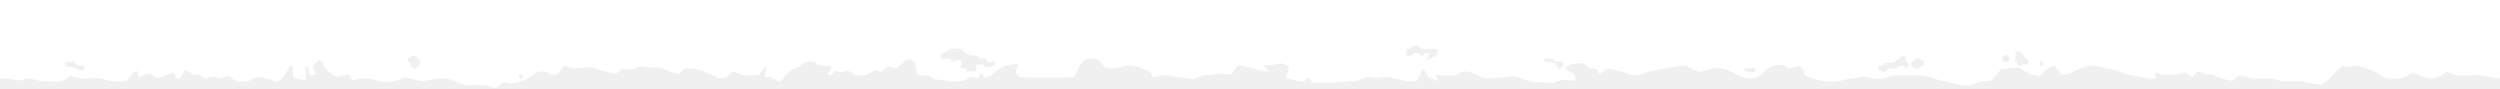
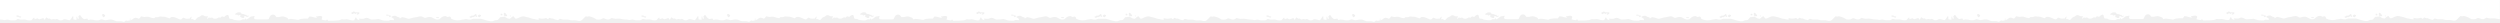
- <svg xmlns="http://www.w3.org/2000/svg" viewBox="0 0 768 27.08" width="768" height="27.08">
-   <path fill="#fff" d="M0 0h768v24.1c-3.09-.16-5.65-1.26-8.67-1.06-1.95.17-4 .4-5.86-.31a15.29 15.29 0 0 0-1.89-.6c-1.37.67-2.55 1.83-4.14 2-2.27.24-4.17-1.37-6.35-1.65-1.34.45-2.44 1.54-3.89 1.62a17.93 17.93 0 0 1-4.2-.1 23.07 23.07 0 0 1-3.21-1.89 25.69 25.69 0 0 0-5.28-1.8c-1-.32-1.9.17-2.85.26a6.78 6.78 0 0 1-1.83-.42c-2.42 1.66-3.88 4.59-6.72 5.66-1.57.35-3.12-.28-4.63-.59-2.42-.55-4.89 0-7.32-.26-1.18-.2-2.27-.74-3.46-.83-1.9-.14-3.81.1-5.71 0-1.46-.09-2.78-1-4.26-.86-.73.47-1.3 1.13-2 1.59-1.22-.21-2.43-.53-3.63-.83-.94-.25-1.71-.9-2.63-1.18a13 13 0 0 1-1.83 0c-.88-.2-1.62-.81-2.51-.93-.71.42-1.08 1.23-1.65 1.8a22.35 22.35 0 0 0-2.26-1.5c-.91.15-1.74.6-2.65.66-2.22.11-4.52.24-6.61-.63a15 15 0 0 1 .23 1.87 10.61 10.61 0 0 1-4-.38c-1.82-.63-3.84-.42-5.6-1.21a26 26 0 0 0-5.31-1.53c-2.09-.56-4.33-1.28-6.47-.57a24.17 24.17 0 0 0-4.67 2 4 4 0 0 1-3 .4 20.32 20.32 0 0 1-2-2.67c-1.89.36-3.13 1.9-4.54 3.05a8.1 8.1 0 0 1-4.92-1.57c-.69-.36-1.38-1-2.2-.83-1.59.21-3.18.28-4.76.48-1.21 1.11-1.9 2.81-3.45 3.55a16.27 16.27 0 0 1-2.25.08c-1.57.06-2.78 1.35-4.35 1.38-2.67.21-5.16-.93-7.74-1.35-2.42-.52-4.65-1.87-7.18-1.76s-5.29-.08-7.92 0c-1.21 0-2.22.73-3.33 1a13 13 0 0 1-5.31-.63c-1.14-.33-2.2.37-3.31.46a16.4 16.4 0 0 0-4.56.84c-3.67.77-7.45-.18-10.79-1.68-.44-.51-.39-1.36-.64-2a5.57 5.57 0 0 0-1.44-.83c-.86.1-1.64.56-2.49.67-.92-.23-1.6-1.08-2.57-1.16a11.22 11.22 0 0 0-3.06.51c-1.88.72-3.06 2.48-4.76 3.47a8.92 8.92 0 0 1-3.49.17c-2.11-.5-3.8-2-5.79-2.72a9.82 9.82 0 0 0-5.77.18 7.05 7.05 0 0 1-2.34.56c-1.75-.26-3.05-1.72-4.82-1.88-1.94-.13-3.76.69-5.66.93a34.13 34.13 0 0 0-7.25 1.6 4.39 4.39 0 0 1-3 .38 54.54 54.54 0 0 0-7.15-2c-1.17.2-1.92 1.24-3 1.73l-.65-1.44c-.76-.22-1.56-.3-2.31-.5s-1.43-1.13-2.28-1.44a8.17 8.17 0 0 0-5.3 1.35c.63 1.31 2.4 1.33 3.17 2.51a6.25 6.25 0 0 1 0 1.51c-1.26.17-2.5-.28-3.76-.27-1.26-.23-2.13 1.23-3.38.95-2-.25-4-.12-5.94-.3-2.05-.35-3.91-1.42-5.94-1.81a12.44 12.44 0 0 1-2.88.43c-2 0-4 .42-6 .26-1.93-.58-3.58-2-5.66-2.09-1.57-.17-2.76 1.21-4.3 1.22a45.46 45.46 0 0 1-5.1-.21c.26.68.57 1.34.86 2-.95-.42-2-.7-2.87-1.19s-.66-2.39-2-2.38a23.48 23.48 0 0 1-1.6 3.39c-3.22.9-6.26-.9-9.42-1.17-.8 0-1.58.23-2.38.29-1.18.15-2.33-.29-3.5-.24-1.36.3-2.52 1.25-3.94 1.24-1.75 0-3.47.49-5.22.42-2.52.08-5-.07-7.55.11-.54-.49-.94-1.09-1.47-1.58-.67.33-1.12 1.12-1.92 1.16a24.9 24.9 0 0 1-4.93-1.09c.2-1.18 1.26-2.32.76-3.53-1-.53-2.2-1.22-3.38-.77a19.27 19.27 0 0 1-4.23.52c.44.62.89 1.23 1.39 1.8-3.18 0-6.11-1.8-9.3-1.72-.76.78-1.24 1.79-2 2.59-1.52.07-3-.33-4.54-.07s-2.77.35-4.15.46c-1.13.08-2 .86-3.08 1.22a27.28 27.28 0 0 0-4.3-.7c-1.61 0-3.16-.6-4.77-.6a14.06 14.06 0 0 0-3.18.68c-.56-.72-.75-1.81-1.69-2.13-2.18-.81-4.44-2-6.83-1.42-2 .49-4.14 1.05-6.23.62-.92-1-1.48-2.44-2.92-2.78-1.27-.17-2.84-.35-3.81.68C331.36 20 331 22 330 23.54a7.54 7.54 0 0 1-2.51.29h-11.3a14.46 14.46 0 0 1-3-.19 3.94 3.94 0 0 1-1.14-1.46 22.17 22.17 0 0 1 .85-2.6c-1.21.13-2.39.44-3.6.56a3.28 3.28 0 0 0-2.1.8 14.7 14.7 0 0 1-4.6 3.05c-.4-.54-.78-1.09-1.19-1.62a14.4 14.4 0 0 1-.89 1.58c-.72-.07-1.41-.27-2.12-.33-.95.24-1.72.93-2.65 1.25-2.69.59-5.35-.26-8-.46-.94-.11-1.59-.92-2.48-1.14s-2.07-.06-3.09-.22c-.88-1.06-.76-2.57-1.28-3.8a1.57 1.57 0 0 0-2.13-.78c-1.39.39-2.28 1.59-3.27 2.54-.94-.09-1.8-.56-2.73-.71-.75.56-1.41 1.23-2.13 1.82-.48-.2-.92-.47-1.4-.64-1.39.43-2.51 1.59-4 1.68a7.26 7.26 0 0 1-2.58-.13c-.66-.43-1.28-.9-2-1.27-.68 0-1.3.33-2 .4a13.17 13.17 0 0 1-2.13-.43c-.4.46-.79.95-1.23 1.37a4.68 4.68 0 0 1-1-.24c.43-.88.89-1.75 1.35-2.62-1.13-.08-2.26 0-3.38-.13s-1.86-1.23-3-1.21a4.67 4.67 0 0 0-1.9.18 10.51 10.51 0 0 1-2.23 1.65 8.07 8.07 0 0 0-2.61 1.19c-1.07 1-1.9 2.17-3 3.07-1.08-.18-1.93-1-3-1.37a6.83 6.83 0 0 0-1.8.2c.33-1.07.5-2.18.81-3.27-1.27.24-1.65 1.6-2.38 2.47a24.64 24.64 0 0 1-4.35.14c-1.38 0-2.48-1.14-3.83-1.19-.92.56-1.46 1.58-2.39 2.09-1.6.29-3-.66-4.44-1.26-2.36-1.05-4.92-2.22-7.56-1.7-1 .14-1.35 1.46-2.33 1.59a27 27 0 0 1-3.87-1.33c-2.09-1-4.47-.4-6.66-.9-1.65-.4-3 1.08-4.64.89a8.2 8.2 0 0 0-1.85-.19c-.72.4-1.29 1-2 1.43a22.43 22.43 0 0 1-5.77-1.45c-2-.91-4.23-.16-6.32-.1-1.35 0-2.58-.61-3.9-.79-.9 1-1.43 2.7-3 2.86-1.29-.43-2.49-1.3-3.91-1.15-2.21 0-3.48 2.2-5.47 2.79-1.2.34-2.41.63-3.63.89-.89.27-1.74-.52-2.63-.32-.83.52-1.54 1.22-2.36 1.75-1.14-.2-2.18-.78-3.33-.87a32.67 32.67 0 0 0-4.52 0c-2.89.23-5.19-2.2-8.07-2.1-2.43-.29-4.71.83-7.12.8-1.6-.22-3.09-1-4.71-1.11-1.2.22-2.21 1-3.41 1.2a16.52 16.52 0 0 1-7-.68c-1.93-.55-3.91 0-5.8.36a7.19 7.19 0 0 1-1.08-1.81c-1.17.16-2.28.6-3.45.77-2.65-.63-4-3.18-5.46-5.23a5.6 5.6 0 0 0-2.21 2.07c.25.86.71 1.63 1 2.48a9.78 9.78 0 0 1-1.92.1c-.2-.81-.3-1.64-.47-2.45h-.86a20 20 0 0 1 0 4 23.86 23.86 0 0 1-3.72-.64c-.17-1.25-.09-2.52-.19-3.77l-.91.11c-1.18 1.6-1.8 3.76-3.68 4.74-2.26-.4-4.42-1.47-6.78-1.33-.85.29-1.56 1-2.56 1.29a10.93 10.93 0 0 1-3 0c-1.12-.33-2-1.25-3-1.65-.76.14-1.46.54-2.22.66-.74-.12-1.45-.38-2.18-.51-1 .13-1.86.53-2.81.68a14.44 14.44 0 0 0-1.54-1.29c-.65 0-1.28.2-1.92.23-.82-.52-1.53-1.19-2.35-1.7-.71.8-1.05 1.85-1.78 2.64a1.35 1.35 0 0 1-1.09 0c-.25-.6-.43-1.23-.68-1.84-1.78.51-3.44 1.47-5.29 1.7A18.18 18.18 0 0 1 46 22.55a36.62 36.62 0 0 0-3.54 1.16c-.13-.66-.2-1.34-.35-2-1.75.35-2.17 2.46-3.71 3.15a12 12 0 0 1-6.59-.58c-2.18-.54-4.47 0-6.69-.19a18.91 18.91 0 0 1-3.41-.76c-1.19.5-2.13 1.62-3.48 1.68-1.61.08-3.23.07-4.83 0s-3.11-.89-4.74-.91c-1.09 0-2.1.66-3.19.66A15 15 0 0 0 0 24.1zm433.67 14.14l.07.38-.42.07-.16.41H432v2.2c.79-.09 2.2.29 2.26-.91l1.51.06.22.39h.37l.1.4c.72.47.56-.53 1.13-.41l.21-.4h1.24c0 .29-.06.88-.07 1.17h-.46c0 .26-.06.79-.08 1.06.46-.36.66-1.06 1.39-.56l.07-.48h.87v-.33l.38-.07.06-.44.3.08c0-.58 0-1.16.08-1.74-1.7 0-3.4 0-5.1-.07l-.06-.37-.75-.12-.07-.37zM291.81 15v.43l-.83.05v.39h-.82l-.11.4h-.44v.39H289c0 .35 0 1.06.06 1.42l2.71-.11v.36l.35.07.06.5h1.65c-.3-.89.91-.32 1.35-.5v.76l.35-.13c-.14.64-.36 1.27-.53 1.91l1.6.17-.07.24.36.11.17.43c.95 0 1.9.07 2.86.09v-1.95h.31v-.25h1.89l-.07.29.45.07c.05 1 1.47.21 2.09.5v-.46l1-.09.05-1.21-.85.07c-.05.53-1.07.09-1.47.25l.14-.2-.69-1c-.7 0-1.4-.05-2.1-.1v-.25l-.33-.13-.13-.45-2.54-.09v-.34l-.83-.06.08-.36h-.47l-.05-.22-.38-.08-.05-.43h-.34l-.06-.5c-1.26-.07-2.51-.06-3.76.01zm327.39.89c0 1-.06 2-.07 3h.49v.79l.39.13.07.52.78-.1v-.35l2.14-.08c0-.3.1-.91.13-1.21-.54-.21-.72-1.06-1.29-1-.1-.73-.68-1.19-1.08-1.75zm-3.93 1.26c.09.62-.3 1.24.19 1.77h1.44l.68-1.14c-.65-.19-1-1.81-1.65-.66zm-489 .12v.34l-.94.08-.17 1.22h.51c.1.65.68.88.54 1.6l.4.13.11.34 1 .14c.32-.53 1.06-.66 1.06-1.39l.31-.09v-1.06c-.93-.31-1.46-2.09-2.8-1.34zm458-.07c-.43.37-.62 1.09-1.24 1.15s-.7.77-1.42.69v.29h-2.62l-.1.5-.38.09.09.27h-1.52l.09 1.19.77.33c-.11.7 1.06.12 1.49.3.45-1.47 2.15-.71 3.28-.91l.11-.43.35-.08v-.38c.59.21 2.09-.53 1.92.51h1.12l.11-.69-.47-.94c-.77-.18-.3-1.22-.52-1.77zm-109.8 1.17l-.33.4a11.65 11.65 0 0 0 3.48.56 3.06 3.06 0 0 0 1.51 1.85c.58-.53 1.28-.77 1.2-1.73-.76-.68-1.73-.44-2.68-.59L477 18c-.77.22-2.06-.43-2.53.37zm113.78 0c-.5.51-1.27.78-1.24 1.69a3 3 0 0 0 1.2.73c.39.81 2.09.19 1.78-.57l1-.09v-1.52l-.8-.22L590 18h-1.49zm-568 .6l-.17 1.15c.79.7 1.81.48 2.84.49-.23.7.94.37 1.1.91h1.8c0-.46.08-.91.12-1.36-1.18 0-2.77 0-3.32-1.21q-1.17.05-2.35-.01zm606.3.25c-.5.61.53 1.45 1 .75s-.55-1.48-.98-.78zm-90.39 1.87h-.36c0 .14-.07.42-.09.56l.36-.07c.3.89 1.68 0 2.13.87l.47-.39c.7.11.59-.49.62-1q-1.55-.06-3.11-.01zM159.5 23.16c-.51.62.59 1.38 1 .73s-.56-1.37-1-.73z" />
+ <svg xmlns="http://www.w3.org/2000/svg" viewBox="0 0 2155.06 19" width="2155.06" height="19">
+   <path fill="#fff" d="M1616.29 0H0v16.9a10.54 10.54 0 0 1 3.85.46c.76 0 1.47-.44 2.24-.46 1.15 0 2.18.6 3.33.64s2.26.06 3.39 0c.95 0 1.61-.82 2.44-1.18a13.27 13.27 0 0 0 2.4.54c1.56.12 3.16-.25 4.69.13a8.44 8.44 0 0 0 4.62.41c1.08-.48 1.37-2 2.6-2.21.1.46.16.94.24 1.4a25.68 25.68 0 0 1 2.48-.81 12.74 12.74 0 0 0 1.47.88 25.13 25.13 0 0 0 3.71-1.19c.17.43.3.87.48 1.29a1 1 0 0 0 .76 0c.51-.55.75-1.29 1.25-1.85.58.36 1.08.83 1.65 1.19.45 0 .89-.16 1.35-.16a10.12 10.12 0 0 1 1.08.91c.67-.11 1.3-.38 2-.48.52.09 1 .27 1.53.36.54-.08 1-.36 1.56-.46.76.28 1.35.93 2.13 1.16a7.67 7.67 0 0 0 2.1 0c.66-.19 1.19-.68 1.84-.91 1.65-.09 3.17.65 4.75.94 1.32-.69 1.75-2.2 2.58-3.32l.64-.08c.07.88 0 1.77.13 2.64a16.73 16.73 0 0 0 2.61.45 14 14 0 0 0 0-2.79h.6c.12.57.19 1.15.33 1.72a6.86 6.86 0 0 0 1.34-.07c-.2-.59-.52-1.14-.69-1.74A3.93 3.93 0 0 1 69 12.88c1 1.44 2 3.23 3.83 3.67.82-.12 1.6-.43 2.42-.54a5 5 0 0 0 .75 1.27 8.55 8.55 0 0 1 4.09-.28 11.59 11.59 0 0 0 4.93.48c.84-.15 1.55-.69 2.39-.84 1.13.09 2.18.62 3.3.78 1.69 0 3.29-.76 5-.56 2-.07 3.63 1.63 5.66 1.47a22.92 22.92 0 0 1 3.17 0c.81.06 1.54.48 2.34.61.58-.37 1.07-.87 1.66-1.23.62-.14 1.22.41 1.84.22.86-.18 1.71-.38 2.55-.62 1.4-.41 2.29-1.94 3.84-2a6.6 6.6 0 0 1 2.74.81c1.08-.11 1.45-1.3 2.08-2a16.84 16.84 0 0 0 2.73.55c1.47 0 3-.57 4.44.07a15.74 15.74 0 0 0 4 1c.5-.29.9-.72 1.4-1a5.75 5.75 0 0 1 1.3.13c1.14.13 2.1-.91 3.26-.62 1.54.35 3.21-.06 4.67.63a18.94 18.94 0 0 0 2.72.93c.69-.09.92-1 1.63-1.12 1.86-.37 3.65.45 5.31 1.19 1 .42 2 1.08 3.11.88.66-.36 1-1.07 1.68-1.47.95 0 1.72.83 2.68.83a17.28 17.28 0 0 0 3.05-.1c.52-.61.78-1.56 1.67-1.73-.22.76-.33 1.54-.57 2.29a4.79 4.79 0 0 1 1.26-.14 14.38 14.38 0 0 0 2.08 1c.79-.63 1.38-1.47 2.13-2.15a5.66 5.66 0 0 1 1.83-.84 7.37 7.37 0 0 0 1.57-1.15 3.28 3.28 0 0 1 1.33-.13c.81 0 1.33.75 2.11.85s1.58 0 2.37.09c-.33.61-.65 1.22-.95 1.83a3.28 3.28 0 0 0 .68.17c.31-.3.58-.63.86-1a9.24 9.24 0 0 0 1.5.3c.47 0 .9-.28 1.38-.28.48.26.92.59 1.38.89a5.1 5.1 0 0 0 1.81.09c1.05-.07 1.84-.88 2.81-1.18.34.12.65.31 1 .45.51-.41 1-.88 1.5-1.27.65.11 1.26.44 1.92.5a5.9 5.9 0 0 1 2.34-1.61 1.1 1.1 0 0 1 1.49.55c.36.86.28 1.92.9 2.66.72.11 1.45 0 2.17.15s1.08.73 1.74.8c1.87.14 3.74.73 5.63.32.65-.23 1.19-.7 1.86-.87.5 0 1 .18 1.49.23a10.09 10.09 0 0 0 .62-1.11c.28.37.55.76.83 1.13a10.31 10.31 0 0 0 3.23-2.14 2.3 2.3 0 0 1 1.47-.56c.85-.09 1.68-.31 2.53-.4a15.55 15.55 0 0 0-.59 1.83 2.76 2.76 0 0 0 .8 1 10.14 10.14 0 0 0 2.11.13h7.93a5.29 5.29 0 0 0 1.76-.2c.69-1.09.92-2.47 1.94-3.34a3 3 0 0 1 2.67-.48c1 .24 1.41 1.27 2.05 2a10.05 10.05 0 0 0 4.37-.43c1.68-.43 3.27.43 4.79 1 .66.23.8 1 1.19 1.5a9.86 9.86 0 0 1 2.23-.48c1.13 0 2.22.4 3.35.42a19.14 19.14 0 0 1 3 .49 8.86 8.86 0 0 1 2.16-.85c1-.08 1.95-.18 2.91-.33a25.3 25.3 0 0 1 3.19 0c.52-.56.86-1.27 1.39-1.82 2.24-.05 4.29 1.2 6.52 1.21-.35-.4-.66-.83-1-1.26a13.52 13.52 0 0 0 3-.36 3 3 0 0 1 2.37.54c.35.85-.39 1.65-.53 2.48a17.47 17.47 0 0 0 3.46.76c.56 0 .87-.59 1.34-.81.37.34.66.77 1 1.11 1.76-.12 3.53 0 5.29-.08 1.23.05 2.43-.28 3.66-.29 1 0 1.82-.66 2.77-.87.82 0 1.63.27 2.46.17.56 0 1.11-.17 1.67-.2 2.22.19 4.35 1.45 6.61.82a16.46 16.46 0 0 0 1.16-2.42c1 0 .69 1.32 1.43 1.67s1.35.54 2 .83c-.2-.47-.42-.94-.61-1.41a31.89 31.89 0 0 0 3.58.15c1.08 0 1.91-1 3-.85 1.46 0 2.62 1.06 4 1.47 1.41.11 2.81-.2 4.22-.19a8.73 8.73 0 0 0 2-.3c1.43.27 2.73 1 4.17 1.27s2.78 0 4.17.21c.88.2 1.49-.83 2.37-.66a19.66 19.66 0 0 0 2.64.19 4.39 4.39 0 0 0 0-1.06c-.54-.83-1.78-.84-2.22-1.76a5.73 5.73 0 0 1 3.72-.95c.6.21 1 .79 1.6 1s1.08.2 1.62.35l.46 1c.73-.35 1.25-1.08 2.08-1.22a38.27 38.27 0 0 1 5 1.38 3.08 3.08 0 0 0 2.09-.27 23.94 23.94 0 0 1 5.11-1.08c1.33-.17 2.61-.74 4-.65s2.16 1.13 3.38 1.32A5 5 0 0 0 368 15a6.89 6.89 0 0 1 4-.12c1.4.53 2.59 1.55 4.07 1.91a6.25 6.25 0 0 0 2.45-.12c1.19-.7 2-1.93 3.34-2.43a7.87 7.87 0 0 1 2.15-.36c.68.05 1.15.65 1.8.81.6-.08 1.14-.4 1.75-.47a3.9 3.9 0 0 1 1 .59c.18.44.14 1 .45 1.39a12.47 12.47 0 0 0 7.57 1.18 11.5 11.5 0 0 1 3.2-.59c.78-.06 1.53-.55 2.33-.32a9.1 9.1 0 0 0 3.72.44 8.91 8.91 0 0 1 2.34-.73c1.85 0 3.71.08 5.56 0s3.34.87 5 1.23 3.56 1.1 5.43.95c1.1 0 2-.93 3.05-1a11.41 11.41 0 0 0 1.58-.06c1.08-.52 1.57-1.71 2.42-2.49 1.11-.14 2.23-.19 3.34-.34.58-.09 1.06.33 1.55.59a5.68 5.68 0 0 0 3.45 1.1c1-.81 1.86-1.89 3.18-2.14a14.26 14.26 0 0 0 1.41 1.98 2.83 2.83 0 0 0 2.13-.28 17 17 0 0 1 3.27-1.39c1.5-.5 3.07 0 4.54.4a18.22 18.22 0 0 1 3.69 1.09c1.24.56 2.65.41 3.93.85a7.45 7.45 0 0 0 2.79.27 10.52 10.52 0 0 0-.16-1.31A10.51 10.51 0 0 0 469 16c.64 0 1.22-.36 1.86-.46a15.68 15.68 0 0 1 1.58 1.05c.4-.4.66-1 1.15-1.26.62.08 1.14.51 1.76.65a9.1 9.1 0 0 0 1.29 0c.65.2 1.19.65 1.85.83.84.21 1.69.44 2.54.59.5-.33.9-.79 1.41-1.12 1-.13 2 .54 3 .6 1.33.1 2.67-.06 4 0 .83.06 1.6.44 2.43.58 1.7.22 3.44-.2 5.13.18a7.78 7.78 0 0 0 3.25.41c2-.75 3-2.8 4.72-4a4.75 4.75 0 0 0 1.29.3c.66-.06 1.32-.41 2-.18a18 18 0 0 1 3.71 1.26 16.18 16.18 0 0 0 2.25 1.33 12.58 12.58 0 0 0 3 .06c1-.06 1.79-.82 2.73-1.14 1.53.2 2.86 1.32 4.46 1.15 1.12-.1 1.94-.91 2.91-1.38a10.73 10.73 0 0 1 1.32.42 9.3 9.3 0 0 0 4.11.22c2.12-.14 3.91.63 6.08.74a10.54 10.54 0 0 1 3.85.46c.76 0 1.47-.44 2.24-.46 1.15 0 2.18.6 3.33.64s2.26.06 3.39 0c.95 0 1.61-.82 2.44-1.18a13.27 13.27 0 0 0 2.4.54c1.56.12 3.16-.25 4.69.13a8.44 8.44 0 0 0 4.62.41c1.08-.48 1.37-2 2.6-2.21.1.46.16.94.24 1.4a25.68 25.68 0 0 1 2.48-.81 12.74 12.74 0 0 0 1.47.88 25.13 25.13 0 0 0 3.71-1.19c.17.43.3.87.48 1.29a1 1 0 0 0 .76 0c.51-.55.75-1.29 1.25-1.85.58.36 1.08.83 1.65 1.19.45 0 .89-.16 1.35-.16a10.12 10.12 0 0 1 1.08.91c.67-.11 1.3-.38 2-.48.52.09 1 .27 1.53.36.54-.08 1-.36 1.56-.46.76.28 1.35.93 2.13 1.16a7.67 7.67 0 0 0 2.1 0c.66-.19 1.19-.68 1.84-.91 1.65-.09 3.17.65 4.75.94 1.32-.69 1.75-2.2 2.58-3.32l.64-.08c.07.88 0 1.77.13 2.64a16.73 16.73 0 0 0 2.61.45 14 14 0 0 0 0-2.79h.6c.12.57.19 1.15.33 1.72a6.86 6.86 0 0 0 1.34-.07c-.2-.59-.52-1.14-.69-1.74a3.93 3.93 0 0 1 1.55-1.45c1 1.44 2 3.23 3.83 3.67.82-.12 1.6-.43 2.42-.54a5 5 0 0 0 .76 1.27 8.55 8.55 0 0 1 4.07-.25 11.59 11.59 0 0 0 4.93.48c.84-.15 1.55-.69 2.39-.84 1.13.09 2.18.62 3.3.78 1.69 0 3.29-.76 5-.56 2-.07 3.63 1.63 5.66 1.47a22.92 22.92 0 0 1 3.17 0c.81.06 1.54.48 2.34.61.58-.37 1.07-.87 1.66-1.23.62-.14 1.22.41 1.84.22.86-.18 1.71-.38 2.55-.62 1.4-.41 2.29-1.94 3.84-2a6.6 6.6 0 0 1 2.74.81c1.08-.11 1.45-1.3 2.08-2a16.84 16.84 0 0 0 2.73.55c1.47 0 3-.57 4.44.07a15.74 15.74 0 0 0 4 1c.5-.29.9-.72 1.4-1a5.75 5.75 0 0 1 1.3.13c1.14.13 2.1-.91 3.26-.62 1.54.35 3.21-.06 4.67.63a18.94 18.94 0 0 0 2.72.93c.69-.09.92-1 1.63-1.12 1.86-.37 3.65.45 5.31 1.19 1 .42 2 1.08 3.11.88.66-.36 1-1.07 1.68-1.47.95 0 1.72.83 2.68.83a17.28 17.28 0 0 0 3.05-.1c.51-.61.78-1.56 1.67-1.73-.22.76-.33 1.54-.57 2.29a4.79 4.79 0 0 1 1.26-.14 14.38 14.38 0 0 0 2.08 1c.79-.63 1.38-1.47 2.13-2.15a5.66 5.66 0 0 1 1.83-.84 7.37 7.37 0 0 0 1.57-1.15 3.28 3.28 0 0 1 1.33-.13c.81 0 1.33.75 2.11.85s1.58 0 2.37.09c-.33.61-.65 1.22-.95 1.83a3.29 3.29 0 0 0 .68.17c.31-.3.58-.63.86-1a9.24 9.24 0 0 0 1.5.3c.47 0 .9-.28 1.38-.28.48.26.92.59 1.38.89a5.1 5.1 0 0 0 1.81.09c1.05-.07 1.84-.88 2.81-1.18.34.12.65.31 1 .45.51-.41 1-.88 1.5-1.27.65.11 1.26.44 1.92.5a5.9 5.9 0 0 1 2.25-1.55 1.1 1.1 0 0 1 1.49.55c.36.86.28 1.92.9 2.66.72.11 1.45 0 2.17.15s1.08.73 1.74.8c1.87.14 3.74.73 5.63.32.65-.23 1.19-.7 1.86-.87.5 0 1 .18 1.49.23a10.11 10.11 0 0 0 .62-1.11c.28.37.55.76.83 1.13a10.31 10.31 0 0 0 3.23-2.14 2.3 2.3 0 0 1 1.47-.56c.85-.09 1.68-.31 2.53-.4a15.55 15.55 0 0 0-.59 1.83 2.76 2.76 0 0 0 .8 1 10.14 10.14 0 0 0 2.11.13h7.93a5.29 5.29 0 0 0 1.76-.2c.69-1.09.92-2.47 1.94-3.34a3 3 0 0 1 2.67-.48c1 .24 1.41 1.27 2.05 2a10.05 10.05 0 0 0 4.37-.43c1.68-.43 3.27.43 4.79 1 .66.23.8 1 1.19 1.5a9.86 9.86 0 0 1 2.23-.48c1.13 0 2.22.4 3.35.42a19.14 19.14 0 0 1 3 .49 8.86 8.86 0 0 1 2.16-.85c1-.08 1.95-.18 2.91-.33a25.3 25.3 0 0 1 3.19 0c.52-.56.86-1.27 1.39-1.82 2.24-.05 4.29 1.2 6.52 1.21-.35-.4-.66-.83-1-1.26a13.52 13.52 0 0 0 3-.36 3 3 0 0 1 2.37.54c.35.85-.39 1.65-.53 2.48a17.47 17.47 0 0 0 3.46.76c.56 0 .87-.59 1.34-.81.37.34.66.77 1 1.11 1.76-.12 3.53 0 5.29-.08 1.23.05 2.43-.28 3.66-.29 1 0 1.82-.66 2.77-.87.82 0 1.63.27 2.46.17.56 0 1.11-.17 1.67-.2 2.22.19 4.35 1.45 6.61.82a16.46 16.46 0 0 0 1.17-2.42c1 0 .69 1.32 1.43 1.67s1.35.54 2 .83c-.2-.47-.42-.94-.61-1.41a31.89 31.89 0 0 0 3.58.15c1.08 0 1.91-1 3-.85 1.46 0 2.62 1.06 4 1.47 1.41.11 2.81-.2 4.22-.19a8.73 8.73 0 0 0 2-.3c1.43.27 2.73 1 4.17 1.27s2.78 0 4.17.21c.88.2 1.49-.83 2.37-.66a19.66 19.66 0 0 0 2.64.19 4.39 4.39 0 0 0 0-1.06c-.54-.83-1.78-.84-2.22-1.76a5.73 5.73 0 0 1 3.72-.95c.6.21 1 .79 1.6 1s1.08.2 1.62.35l.46 1c.73-.35 1.25-1.08 2.08-1.22a38.27 38.27 0 0 1 5 1.38 3.08 3.08 0 0 0 2.09-.27 23.94 23.94 0 0 1 5.08-1.12c1.33-.17 2.61-.74 4-.65s2.16 1.13 3.38 1.32a5 5 0 0 0 1.64-.4 6.89 6.89 0 0 1 4-.12c1.4.53 2.59 1.55 4.07 1.91a6.25 6.25 0 0 0 2.45-.12c1.19-.7 2-1.93 3.34-2.43a7.87 7.87 0 0 1 2.15-.36c.68.05 1.15.65 1.8.81.6-.08 1.14-.4 1.75-.47a3.9 3.9 0 0 1 1 .59c.18.44.14 1 .45 1.39a12.47 12.47 0 0 0 7.57 1.18 11.5 11.5 0 0 1 3.2-.59c.78-.06 1.53-.55 2.33-.32a9.1 9.1 0 0 0 3.72.44 8.9 8.9 0 0 1 2.34-.73c1.85 0 3.71.08 5.56 0s3.34.87 5 1.23 3.56 1.1 5.43.95c1.1 0 2-.93 3.05-1a11.41 11.41 0 0 0 1.58-.06c1.08-.52 1.57-1.71 2.42-2.49 1.11-.14 2.23-.19 3.34-.34.58-.09 1.06.33 1.54.59a5.68 5.68 0 0 0 3.45 1.1c1-.81 1.86-1.89 3.18-2.14A14.25 14.25 0 0 0 982.9 16a2.83 2.83 0 0 0 2.13-.28 17 17 0 0 1 3.27-1.39c1.5-.5 3.07 0 4.54.4a18.22 18.22 0 0 1 3.69 1.09c1.24.56 2.65.41 3.93.85a7.45 7.45 0 0 0 2.79.27 10.52 10.52 0 0 0-.16-1.31 10.51 10.51 0 0 0 4.64.44c.64 0 1.23-.36 1.86-.46a15.69 15.69 0 0 1 1.58 1.05c.4-.4.66-1 1.15-1.26.62.08 1.14.51 1.76.65a9.1 9.1 0 0 0 1.29 0c.65.2 1.19.65 1.85.83.84.21 1.69.44 2.54.59.5-.33.9-.79 1.41-1.12 1-.13 2 .54 3 .6 1.33.1 2.67-.06 4 0 .83.06 1.6.44 2.43.58 1.7.22 3.44-.2 5.13.18a7.78 7.78 0 0 0 3.25.41c2-.75 3-2.8 4.72-4a4.75 4.75 0 0 0 1.29.3c.66-.06 1.32-.41 2-.18a18 18 0 0 1 3.71 1.26 16.18 16.18 0 0 0 2.25 1.33 12.58 12.58 0 0 0 3 .06c1-.06 1.79-.82 2.73-1.14 1.53.2 2.86 1.32 4.46 1.15 1.12-.1 1.94-.91 2.91-1.38a10.73 10.73 0 0 1 1.32.42 9.3 9.3 0 0 0 4.11.22c2.12-.14 3.91.63 6.08.74a10.54 10.54 0 0 1 3.85.46c.76 0 1.47-.44 2.24-.46 1.15 0 2.18.6 3.33.64s2.26.06 3.39 0c.95 0 1.61-.82 2.44-1.18a13.27 13.27 0 0 0 2.4.54c1.56.12 3.16-.25 4.69.13a8.44 8.44 0 0 0 4.62.41c1.08-.48 1.37-2 2.6-2.21.1.46.16.94.24 1.4a25.69 25.69 0 0 1 2.48-.81 12.75 12.75 0 0 0 1.47.88 25.14 25.14 0 0 0 3.71-1.19c.17.43.3.87.48 1.29a1 1 0 0 0 .76 0c.51-.55.75-1.29 1.25-1.85.58.36 1.08.83 1.65 1.19.45 0 .89-.16 1.35-.16a10.13 10.13 0 0 1 1.08.91c.67-.11 1.3-.38 2-.48.52.09 1 .27 1.53.36.54-.08 1-.36 1.56-.46.76.28 1.35.93 2.13 1.16a7.67 7.67 0 0 0 2.1 0c.66-.19 1.19-.68 1.84-.91 1.65-.09 3.17.65 4.75.94 1.32-.69 1.75-2.2 2.58-3.32l.64-.08c.07.88 0 1.77.13 2.64a16.73 16.73 0 0 0 2.61.45 14 14 0 0 0 0-2.79h.6c.12.57.19 1.15.33 1.72a6.86 6.86 0 0 0 1.34-.07c-.2-.59-.52-1.14-.69-1.74a3.93 3.93 0 0 1 1.55-1.45c1 1.44 2 3.23 3.83 3.67.82-.12 1.6-.43 2.42-.54a5 5 0 0 0 .76 1.27 8.55 8.55 0 0 1 4.07-.25 11.59 11.59 0 0 0 4.93.48c.84-.15 1.55-.69 2.39-.84 1.13.09 2.18.62 3.3.78 1.69 0 3.29-.76 5-.56 2-.07 3.63 1.63 5.66 1.47a22.92 22.92 0 0 1 3.17 0c.81.06 1.54.48 2.34.61.58-.37 1.07-.87 1.66-1.23.62-.14 1.22.41 1.84.22.86-.18 1.71-.38 2.55-.62 1.4-.41 2.29-1.94 3.84-2a6.6 6.6 0 0 1 2.74.81c1.08-.11 1.45-1.3 2.08-2a16.84 16.84 0 0 0 2.73.55c1.47 0 3-.57 4.44.07a15.74 15.74 0 0 0 4 1c.5-.29.9-.72 1.4-1a5.75 5.75 0 0 1 1.3.13c1.14.13 2.1-.91 3.26-.62 1.54.35 3.21-.06 4.67.63a18.94 18.94 0 0 0 2.72.93c.69-.09.92-1 1.63-1.12 1.86-.37 3.65.45 5.31 1.19 1 .42 2 1.08 3.11.88.66-.36 1-1.07 1.68-1.47.95 0 1.72.83 2.68.83a17.28 17.28 0 0 0 3.05-.1c.52-.61.78-1.56 1.67-1.73-.22.76-.33 1.54-.57 2.29a4.79 4.79 0 0 1 1.26-.14 14.38 14.38 0 0 0 2.08 1c.79-.63 1.38-1.47 2.13-2.15a5.66 5.66 0 0 1 1.83-.84 7.37 7.37 0 0 0 1.57-1.15 3.28 3.28 0 0 1 1.33-.13c.81 0 1.33.75 2.11.85s1.58 0 2.37.09c-.33.61-.65 1.22-.95 1.83a3.29 3.29 0 0 0 .68.17c.31-.3.58-.63.86-1a9.24 9.24 0 0 0 1.5.3c.47 0 .9-.28 1.38-.28.48.26.92.59 1.38.89a5.1 5.1 0 0 0 1.81.09c1.05-.07 1.84-.88 2.81-1.18.34.12.65.31 1 .45.51-.41 1-.88 1.5-1.27.65.11 1.26.44 1.92.5a5.9 5.9 0 0 1 2.29-1.78 1.1 1.1 0 0 1 1.49.55c.36.86.28 1.92.9 2.66.72.11 1.45 0 2.17.15s1.08.73 1.74.8c1.87.14 3.74.73 5.63.32.65-.23 1.19-.7 1.86-.87.5 0 1 .18 1.49.23a10.11 10.11 0 0 0 .62-1.11c.28.37.55.76.83 1.13a10.31 10.31 0 0 0 3.23-2.14 2.3 2.3 0 0 1 1.47-.56c.85-.09 1.68-.31 2.53-.4a15.55 15.55 0 0 0-.59 1.83 2.76 2.76 0 0 0 .8 1 10.14 10.14 0 0 0 2.11.13h7.93a5.29 5.29 0 0 0 1.76-.2c.69-1.09.92-2.47 1.94-3.34a3 3 0 0 1 2.67-.48c1 .24 1.41 1.27 2.05 2a10.05 10.05 0 0 0 4.37-.43c1.68-.43 3.27.43 4.79 1 .66.23.8 1 1.19 1.5a9.86 9.86 0 0 1 2.23-.48c1.13 0 2.22.4 3.35.42a19.14 19.14 0 0 1 3 .49 8.86 8.86 0 0 1 2.16-.85c1-.08 1.95-.18 2.91-.33a25.3 25.3 0 0 1 3.19 0c.52-.56.86-1.27 1.39-1.82 2.24-.05 4.29 1.2 6.52 1.21-.35-.4-.66-.83-1-1.26a13.52 13.52 0 0 0 3-.36 3 3 0 0 1 2.37.54c.35.85-.39 1.65-.53 2.48a17.47 17.47 0 0 0 3.46.76c.56 0 .87-.59 1.34-.81.37.34.66.77 1 1.11 1.76-.12 3.53 0 5.29-.08 1.23.05 2.43-.28 3.66-.29 1 0 1.82-.66 2.77-.87.82 0 1.63.27 2.46.17.56 0 1.11-.17 1.67-.2 2.22.19 4.35 1.45 6.61.82a16.46 16.46 0 0 0 1.16-2.26c1 0 .69 1.32 1.43 1.67s1.35.54 2 .83c-.2-.47-.42-.94-.61-1.41a31.89 31.89 0 0 0 3.58.15c1.08 0 1.91-1 3-.85 1.46 0 2.62 1.06 4 1.47 1.41.11 2.81-.2 4.22-.19a8.73 8.73 0 0 0 2-.3c1.43.27 2.73 1 4.17 1.27s2.78 0 4.17.21c.88.2 1.49-.83 2.37-.66a19.66 19.66 0 0 0 2.64.19 4.39 4.39 0 0 0 0-1.06c-.54-.83-1.78-.84-2.22-1.76a5.73 5.73 0 0 1 3.72-.95c.6.21 1 .79 1.6 1s1.08.2 1.62.35l.46 1c.73-.35 1.25-1.08 2.08-1.22a38.27 38.27 0 0 1 5 1.38 3.08 3.08 0 0 0 2.09-.27 23.94 23.94 0 0 1 5.08-1.12c1.33-.17 2.61-.74 4-.65s2.16 1.13 3.38 1.32a5 5 0 0 0 1.64-.4 6.89 6.89 0 0 1 4-.12c1.4.53 2.59 1.55 4.07 1.91a6.25 6.25 0 0 0 2.45-.12c1.19-.7 2-1.93 3.34-2.43a7.87 7.87 0 0 1 2.15-.36c.68.05 1.15.65 1.8.81.6-.08 1.14-.4 1.75-.47a3.9 3.9 0 0 1 1 .59c.18.44.14 1 .45 1.39a12.47 12.47 0 0 0 7.57 1.18 11.5 11.5 0 0 1 3.2-.59c.78-.06 1.53-.55 2.33-.32a9.1 9.1 0 0 0 3.72.44 8.9 8.9 0 0 1 2.34-.73c1.85 0 3.71.08 5.56 0s3.34.87 5 1.23 3.56 1.1 5.43.95c1.1 0 2-.93 3.05-1a11.41 11.41 0 0 0 1.58-.06c1.08-.52 1.57-1.71 2.42-2.49 1.11-.14 2.23-.19 3.34-.34.58-.09 1.06.33 1.54.59a5.68 5.68 0 0 0 3.45 1.1c1-.81 1.86-1.89 3.18-2.14a14.25 14.25 0 0 0 1.37 1.87 2.83 2.83 0 0 0 2.13-.28 17 17 0 0 1 3.27-1.39c1.5-.5 3.07 0 4.54.4a18.22 18.22 0 0 1 3.69 1.09c1.24.56 2.65.41 3.93.85a7.45 7.45 0 0 0 2.79.27 10.52 10.52 0 0 0-.16-1.31 10.51 10.51 0 0 0 4.64.44c.64 0 1.23-.36 1.86-.46a15.69 15.69 0 0 1 1.58 1.05c.4-.4.66-1 1.15-1.26.62.08 1.14.51 1.76.65a9.1 9.1 0 0 0 1.29 0c.65.2 1.19.65 1.85.83.84.21 1.69.44 2.54.59.5-.33.9-.79 1.41-1.12 1-.13 2 .54 3 .6 1.33.1 2.67-.06 4 0 .83.06 1.6.44 2.43.58 1.7.22 3.44-.2 5.13.18a7.78 7.78 0 0 0 3.25.41c2-.75 3-2.8 4.72-4a4.75 4.75 0 0 0 1.29.3c.66-.06 1.32-.41 2-.18a18 18 0 0 1 3.71 1.26 16.18 16.18 0 0 0 2.25 1.33 12.58 12.58 0 0 0 3 .06c1-.06 1.79-.82 2.73-1.14 1.53.2 2.86 1.32 4.46 1.15 1.12-.1 1.94-.91 2.91-1.38a10.73 10.73 0 0 1 1.32.42 9.3 9.3 0 0 0 4.11.22c2.12-.14 3.91.63 6.08.74a10.54 10.54 0 0 1 3.85.46c.76 0 1.47-.44 2.24-.46 1.15 0 2.18.6 3.33.64s2.26.06 3.39 0c.95 0 1.61-.82 2.44-1.18a13.27 13.27 0 0 0 2.4.54c1.56.12 3.16-.25 4.69.13a8.44 8.44 0 0 0 4.62.41c1.08-.48 1.37-2 2.6-2.21.1.46.16.94.24 1.4a25.69 25.69 0 0 1 2.48-.81 12.75 12.75 0 0 0 1.47.88 25.14 25.14 0 0 0 3.71-1.19c.17.43.3.87.48 1.29a1 1 0 0 0 .76 0c.51-.55.75-1.29 1.25-1.85.58.36 1.08.83 1.65 1.19.45 0 .89-.16 1.35-.16a10.13 10.13 0 0 1 1.08.91c.67-.11 1.3-.38 2-.48.52.09 1 .27 1.53.36.54-.08 1-.36 1.56-.46.76.28 1.35.93 2.13 1.16a7.67 7.67 0 0 0 2.1 0c.66-.19 1.19-.68 1.84-.91 1.65-.09 3.17.65 4.75.94 1.32-.69 1.75-2.2 2.58-3.32l.64-.08c.07.88 0 1.77.13 2.64a16.73 16.73 0 0 0 2.61.45 14 14 0 0 0 0-2.79h.6c.12.57.19 1.15.33 1.72a6.86 6.86 0 0 0 1.34-.07c-.2-.59-.52-1.14-.69-1.74a3.93 3.93 0 0 1 1.55-1.45c1 1.44 2 3.23 3.83 3.67.82-.12 1.6-.43 2.42-.54a5 5 0 0 0 .76 1.27 8.55 8.55 0 0 1 4.07-.25 11.59 11.59 0 0 0 4.93.48c.84-.15 1.55-.69 2.39-.84 1.13.09 2.18.62 3.3.78 1.69 0 3.29-.76 5-.56 2-.07 3.63 1.63 5.66 1.47a22.92 22.92 0 0 1 3.17 0c.81.06 1.54.48 2.34.61.58-.37 1.07-.87 1.66-1.23.62-.14 1.22.41 1.84.22.86-.18 1.71-.38 2.55-.62 1.4-.41 2.29-1.94 3.84-2a6.6 6.6 0 0 1 2.74.81c1.08-.11 1.45-1.3 2.08-2a16.84 16.84 0 0 0 2.73.55c1.47 0 3-.57 4.44.07a15.74 15.74 0 0 0 4 1c.5-.29.9-.72 1.4-1a5.75 5.75 0 0 1 1.3.13c1.14.13 2.1-.91 3.26-.62 1.54.35 3.21-.06 4.67.63a18.94 18.94 0 0 0 2.72.93c.69-.09.92-1 1.63-1.12 1.86-.37 3.65.45 5.31 1.19 1 .42 2 1.08 3.11.88.66-.36 1-1.07 1.68-1.47.95 0 1.72.83 2.68.83a17.28 17.28 0 0 0 3.05-.1c.51-.61.78-1.56 1.67-1.73-.22.76-.33 1.54-.57 2.29a4.79 4.79 0 0 1 1.26-.14 14.38 14.38 0 0 0 2.08 1c.79-.63 1.38-1.47 2.13-2.15a5.66 5.66 0 0 1 1.83-.84 7.37 7.37 0 0 0 1.57-1.15 3.28 3.28 0 0 1 1.33-.13c.81 0 1.33.75 2.11.85s1.58 0 2.37.09c-.33.61-.65 1.22-.95 1.83a3.29 3.29 0 0 0 .68.17c.31-.3.58-.63.86-1a9.24 9.24 0 0 0 1.5.3c.47 0 .9-.28 1.38-.28.48.26.92.59 1.38.89a5.1 5.1 0 0 0 1.81.09c1.05-.07 1.84-.88 2.81-1.18.34.12.65.31 1 .45.51-.41 1-.88 1.5-1.27.65.11 1.26.44 1.92.5a5.9 5.9 0 0 1 2.29-1.78 1.1 1.1 0 0 1 1.49.55c.36.86.28 1.92.9 2.66.72.11 1.45 0 2.17.15s1.08.73 1.74.8c1.87.14 3.74.73 5.63.32.65-.23 1.19-.7 1.86-.87.5 0 1 .18 1.49.23a10.11 10.11 0 0 0 .62-1.11c.28.37.55.76.83 1.13a10.31 10.31 0 0 0 3.23-2.14 2.3 2.3 0 0 1 1.47-.56c.85-.09 1.68-.31 2.53-.4a15.55 15.55 0 0 0-.59 1.83 2.76 2.76 0 0 0 .8 1 10.14 10.14 0 0 0 2.11.13h7.93a5.29 5.29 0 0 0 1.76-.2c.69-1.09.92-2.47 1.94-3.34a3 3 0 0 1 2.67-.48c1 .24 1.41 1.27 2.05 2a10.05 10.05 0 0 0 4.37-.43c1.68-.43 3.27.43 4.79 1 .66.23.8 1 1.19 1.5a9.86 9.86 0 0 1 2.23-.48c1.13 0 2.22.4 3.35.42a19.14 19.14 0 0 1 3 .49 8.86 8.86 0 0 1 2.16-.85c1-.08 1.95-.18 2.91-.33a25.3 25.3 0 0 1 3.19 0c.52-.56.86-1.27 1.39-1.82 2.24-.05 4.29 1.2 6.52 1.21-.35-.4-.66-.83-1-1.26a13.52 13.52 0 0 0 3-.36 3 3 0 0 1 2.37.54c.35.85-.39 1.65-.53 2.48a17.47 17.47 0 0 0 3.46.76c.56 0 .87-.59 1.34-.81.37.34.66.77 1 1.11 1.76-.12 3.53 0 5.29-.08 1.23.05 2.43-.28 3.66-.29 1 0 1.82-.66 2.77-.87.82 0 1.63.27 2.46.17.56 0 1.11-.17 1.67-.2 2.22.19 4.35 1.45 6.61.82a16.46 16.46 0 0 0 1.12-2.38c1 0 .69 1.32 1.43 1.67s1.35.54 2 .83c-.2-.47-.42-.94-.61-1.41a31.89 31.89 0 0 0 3.58.15c1.08 0 1.91-1 3-.85 1.46 0 2.62 1.06 4 1.47 1.41.11 2.81-.2 4.22-.19a8.73 8.73 0 0 0 2-.3c1.43.27 2.73 1 4.17 1.27s2.78 0 4.17.21c.88.2 1.49-.83 2.37-.66a19.66 19.66 0 0 0 2.64.19 4.39 4.39 0 0 0 0-1.06c-.54-.83-1.78-.84-2.22-1.76a5.73 5.73 0 0 1 3.72-.95c.6.21 1 .79 1.6 1s1.08.2 1.62.35l.46 1c.73-.35 1.25-1.08 2.08-1.22a38.27 38.27 0 0 1 5 1.38 3.08 3.08 0 0 0 2.09-.27 23.94 23.94 0 0 1 5.08-1.12c1.33-.17 2.61-.74 4-.65s2.16 1.13 3.38 1.32a5 5 0 0 0 1.64-.4 6.89 6.89 0 0 1 4-.12c1.4.53 2.59 1.55 4.07 1.91a6.25 6.25 0 0 0 2.45-.12c1.19-.7 2-1.93 3.34-2.43a7.87 7.87 0 0 1 2.15-.36c.68.05 1.15.65 1.8.81.6-.08 1.14-.4 1.75-.47a3.9 3.9 0 0 1 1 .59c.18.44.14 1 .45 1.39a12.47 12.47 0 0 0 7.57 1.18 11.5 11.5 0 0 1 3.2-.59c.78-.06 1.53-.55 2.33-.32a9.1 9.1 0 0 0 3.72.44 8.9 8.9 0 0 1 2.34-.73c1.85 0 3.71.08 5.56 0s3.34.87 5 1.23 3.56 1.1 5.43.95c1.1 0 2-.93 3.05-1a11.41 11.41 0 0 0 1.58-.06c1.08-.52 1.57-1.71 2.42-2.49 1.11-.14 2.23-.19 3.34-.34.58-.09 1.06.33 1.54.59a5.68 5.68 0 0 0 3.45 1.1c1-.81 1.86-1.89 3.18-2.14a14.25 14.25 0 0 0 1.37 1.87 2.83 2.83 0 0 0 2.13-.28 17 17 0 0 1 3.27-1.39c1.5-.5 3.07 0 4.54.4a18.22 18.22 0 0 1 3.69 1.09c1.24.56 2.65.41 3.93.85a7.45 7.45 0 0 0 2.79.27 10.52 10.52 0 0 0-.16-1.31 10.51 10.51 0 0 0 4.64.44c.64 0 1.22-.36 1.86-.46a15.69 15.69 0 0 1 1.58 1.05c.4-.4.66-1 1.15-1.26.62.08 1.14.51 1.76.65a9.1 9.1 0 0 0 1.29 0c.65.2 1.19.65 1.85.83.84.21 1.69.44 2.54.59.5-.33.9-.79 1.41-1.12 1-.13 2 .54 3 .6 1.33.1 2.67-.06 4 0 .83.06 1.6.44 2.43.58 1.7.22 3.44-.2 5.13.18a7.78 7.78 0 0 0 3.25.41c2-.75 3-2.8 4.72-4a4.75 4.75 0 0 0 1.29.3c.66-.06 1.32-.41 2-.18a18 18 0 0 1 3.71 1.26 16.18 16.18 0 0 0 2.25 1.33 12.58 12.58 0 0 0 3 .06c1-.06 1.79-.82 2.73-1.14 1.53.2 2.86 1.32 4.46 1.15 1.12-.1 1.94-.91 2.91-1.38a10.73 10.73 0 0 1 1.32.42 9.3 9.3 0 0 0 4.11.22c2.12-.14 3.91.63 6.08.74V0zM18.13 15.1h-1.26c-.12-.38-.94-.15-.77-.64-.72 0-1.44.14-2-.34l.12-.81h1.66c.39.87 1.5.87 2.33.85-.03.3-.05.62-.08.94zm72.47-1.33l-.22.06c0 .51-.52.6-.75 1l-.72-.1-.08-.24-.28-.09c.09-.51-.31-.67-.38-1.12h-.36l.12-.86.66-.05v-.24c.94-.53 1.31.72 2 .93.04.15.02.52.01.71zm22 3c-.3.45-1.08-.08-.72-.52s1.07.07.73.51zm101.78-2.61l-.67.06v.32c-.44-.21-1.43.31-1.47-.35l-.31-.05.05-.2h-1.32v.18h-.22v1.37c-.67 0-1.34 0-2-.06l-.12-.3L208 15l.05-.17-1.05-.11c.12-.45.27-.89.37-1.34l-.24.09v-.53c-.31.13-1.16-.27-.95.35H205v-.35h-.24v-.25l-1.9.08v-1h.35v-.27h.31l.08-.28h.57v-.27h.58v-.3h2.64V11h.24v.3l.27.06v.22h.33l-.06.26h.58v.24l1.78.06.09.32.23.09v.17c.49 0 1 .06 1.47.07l.48.69-.1.14c.28-.12 1 .2 1-.18h.6zm95.3-2.37l-.21-.05v.31h-.27v.23h-.61v.34c-.51-.35-.65.14-1 .39l.06-.74h.32c0-.2 0-.62.05-.82h-.87l-.15.28c-.4-.09-.29.62-.8.29l-.07-.28h-.26l-.15-.27h-1.06c0 .84-1 .58-1.59.64v-1.54h.83l.11-.29h.29v-.27h1.33v.26l.52.08v.26c1.19 0 2.38.08 3.58 0-.01.39-.03.76-.04 1.16zm26.43 3.08a2.15 2.15 0 0 1-1.06-1.3 8.17 8.17 0 0 1-2.44-.39l.23-.28c.33-.56 1.24-.11 1.81-.26l.43.61c.66.1 1.35-.07 1.88.41.04.66-.44.83-.84 1.2zm41.79.6l-.33.27c-.32-.62-1.29 0-1.5-.61h-.26c0-.1 0-.3.06-.39h2.45c0 .38.08.8-.41.72zm33.26-1h-.78c.12-.73-.93-.21-1.34-.36v.27l-.25.06-.08.3c-.79.14-2-.4-2.3.64-.3-.12-1.12.28-1-.21l-.54-.23-.06-.83h1.07l-.06-.19.27-.06.07-.35H408v-.2c.51.05.56-.35 1-.48s.57-.55.87-.81l.69.05c.16.39-.18 1.12.36 1.24l.33.66zm3.43-.38l-.71.06c.22.54-1 1-1.25.4a2.12 2.12 0 0 1-.84-.51c0-.64.52-.83.87-1.19l.18-.23h1l.16.23.56.16c.05.29.04.82.04 1.09zm18.16-.88h-1c-.34-.37-.07-.81-.13-1.24h.46c.48-.8.7.33 1.16.46zm4.31.67h-1.51v.24l-.55.07-.05-.37-.27-.09v-.55h-.34v-2.1h1.12c.28.39.69.72.76 1.23.4-.07.53.52.91.67.01.27-.04.7-.07.91zm3.17.09c-.31.49-1-.1-.68-.52s1.02.11.68.55zm116.66 1.13h-1.26c-.12-.38-.94-.15-.77-.64-.72 0-1.44.14-2-.34l.12-.81h1.66c.39.87 1.5.87 2.33.85-.02.3-.05.62-.08.94zm72.47-1.33l-.22.06c0 .51-.52.6-.75 1l-.72-.1-.08-.24-.28-.09c.09-.51-.31-.67-.38-1.12h-.36l.12-.86.66-.05v-.24c.94-.53 1.31.72 2 .93.04.15.03.52.02.71zm22 3c-.3.45-1.08-.08-.72-.52s1.07.07.74.51zm101.78-2.61l-.67.06v.32c-.44-.21-1.43.31-1.47-.35l-.31-.05.05-.2h-1.32v.18h-.22v1.37c-.67 0-1.34 0-2-.06l-.12-.3-.28-.13.05-.17-1.12-.12c.12-.45.27-.89.37-1.34l-.24.09v-.53c-.31.13-1.16-.27-.95.35h-1.16v-.35h-.24v-.25l-1.9.08v-1h.35v-.27h.31l.08-.28h.57v-.27h.58v-.3h2.64v.35h.24v.3l.27.06v.22h.33l-.06.26h.58v.24l1.78.06.09.32.23.09v.17c.49 0 1 .06 1.47.07l.48.69-.1.14c.28-.12 1 .2 1-.18h.6zm95.3-2.37l-.21-.05v.31h-.27v.23h-.61v.34c-.51-.35-.65.14-1 .39l.06-.74h.32c0-.2 0-.62.05-.82h-.87l-.15.28c-.4-.09-.29.62-.8.29l-.07-.28h-.26l-.15-.27h-1.06c0 .84-1 .58-1.59.64v-1.54h.83l.11-.29h.29v-.27h1.33v.26l.52.08v.26c1.19 0 2.38.08 3.58 0-.01.39-.03.76-.04 1.16zm26.43 3.08a2.15 2.15 0 0 1-1.06-1.3 8.17 8.17 0 0 1-2.44-.39l.23-.28c.33-.56 1.24-.11 1.81-.26l.43.61c.66.1 1.35-.07 1.88.41.06.66-.43.83-.84 1.2zm41.79.6l-.33.27c-.32-.62-1.29 0-1.5-.61h-.26c0-.1 0-.3.06-.39h2.45c.01.38.08.8-.41.72zm33.26-1h-.78c.12-.73-.93-.21-1.34-.36v.27l-.25.06-.08.3c-.79.14-2-.4-2.3.64-.3-.12-1.12.28-1-.21l-.54-.23-.06-.83h1.07l-.06-.19.27-.06.07-.35h1.84v-.2c.51.05.56-.35 1-.48s.57-.55.87-.81l.69.05c.16.39-.18 1.12.36 1.24l.32.69zm3.43-.38l-.71.06c.22.54-1 1-1.25.4a2.12 2.12 0 0 1-.84-.51c0-.64.52-.83.87-1.19l.18-.23h1l.16.23.56.16c.05.29.05.82.05 1.09zm18.16-.88h-1c-.34-.37-.07-.81-.13-1.24h.46c.48-.8.7.33 1.16.46zm4.31.67h-1.51v.24l-.55.07-.05-.37-.27-.09v-.55h-.34v-2.1h1.12c.28.39.69.72.76 1.23.4-.07.53.52.91.67.01.27-.04.7-.06.91zM979 14c-.31.49-1-.1-.68-.52s1.01.08.68.52zm116.66 1.12h-1.26c-.12-.38-.94-.15-.77-.64-.72 0-1.44.14-2-.34l.12-.81h1.66c.39.87 1.5.87 2.33.85-.03.28-.05.6-.08.92zm72.47-1.33l-.22.06c0 .51-.52.6-.75 1l-.72-.1-.08-.24-.28-.09c.09-.51-.31-.67-.38-1.12h-.36l.12-.86.66-.05v-.24c.94-.53 1.31.72 2 .93.04.13.02.5.01.69zm22 3c-.3.45-1.08-.08-.72-.52s1.07.05.73.49zm101.78-2.61l-.67.06v.32c-.44-.21-1.43.31-1.47-.35l-.31-.05.05-.2h-1.32v.18h-.22v1.37c-.67 0-1.34 0-2-.06l-.12-.3-.25-.08.05-.17-1.12-.12c.12-.45.27-.89.37-1.34l-.24.09V13c-.31.13-1.16-.27-.95.35h-1.16V13h-.24v-.25l-1.9.08v-1h.35v-.27h.31l.08-.28h.57v-.27h.58v-.3h2.64v.35h.24v.3l.27.06v.22h.33l-.06.26h.58v.24l1.78.06.09.32.23.09v.17c.49 0 1 .06 1.47.07l.48.69-.1.14c.28-.12 1 .2 1-.18h.6zm95.3-2.37l-.21-.05v.31h-.27v.23h-.61v.34c-.51-.35-.65.14-1 .39l.06-.74h.32c0-.2 0-.62.05-.82h-.87l-.15.28c-.4-.09-.29.62-.8.29l-.07-.28h-.26l-.15-.27h-1.06c0 .84-1 .58-1.59.64v-1.54h.83l.11-.29h.29v-.27h1.33v.26l.52.08v.26c1.19 0 2.38.08 3.58 0-.01.37-.03.74-.04 1.14zm26.43 3.08a2.15 2.15 0 0 1-1.06-1.3 8.17 8.17 0 0 1-2.44-.39l.23-.28c.33-.56 1.24-.11 1.81-.26l.43.61c.66.1 1.35-.07 1.88.41.05.64-.44.81-.84 1.18zm41.79.6l-.33.27c-.32-.62-1.29 0-1.5-.61h-.26c0-.1 0-.3.06-.39h2.45c0 .36.08.78-.41.7zm33.26-1h-.78c.12-.73-.93-.21-1.34-.36v.27l-.25.06-.08.3c-.79.14-2-.4-2.3.64-.3-.12-1.12.28-1-.21l-.54-.23-.06-.83h1.07l-.06-.19.27-.06.07-.35h1.84v-.2c.51.05.56-.35 1-.48s.57-.55.87-.81l.69.05c.16.39-.18 1.12.36 1.24l.33.66zm3.43-.38l-.71.06c.22.54-1 1-1.25.4a2.12 2.12 0 0 1-.84-.51c0-.64.52-.83.87-1.19l.18-.23h1l.16.23.56.16c.05.27.04.8.04 1.07zm18.16-.88h-1c-.34-.37-.07-.81-.13-1.24h.46c.48-.8.7.33 1.16.46zm4.31.67h-1.51v.24l-.55.07-.05-.37-.27-.09v-.55h-.34v-2.1h1.12c.28.39.69.72.76 1.23.4-.07.53.52.91.67.01.25-.04.68-.07.89zm3.17.09c-.31.49-1-.1-.68-.52s1.02.09.68.53zm116.66 1.12h-1.26c-.12-.38-.94-.15-.77-.64-.72 0-1.44.14-2-.34l.12-.81h1.66c.39.87 1.5.87 2.33.85-.02.29-.05.61-.08.93zm72.47-1.33l-.22.06c0 .51-.52.6-.75 1l-.72-.1-.08-.24-.28-.09c.09-.51-.31-.67-.38-1.12h-.36l.12-.86.66-.05v-.24c.94-.53 1.31.72 2 .93.04.14.03.51.02.7zm22 3c-.3.45-1.08-.08-.72-.52s1.07.06.74.5zm101.78-2.61l-.67.06v.32c-.44-.21-1.43.31-1.47-.35l-.31-.05.05-.2H1827v.18h-.22v1.37c-.67 0-1.34 0-2-.06l-.12-.3-.25-.08.05-.17-1.12-.12c.12-.45.27-.89.37-1.34l-.24.09v-.53c-.31.13-1.16-.27-.95.35h-1.16v-.35h-.24v-.25l-1.9.08v-1h.35v-.27h.31l.08-.28h.57V11h.58v-.3h2.64v.35h.24v.3l.27.06v.22h.33l-.06.26h.58v.24l1.78.06.09.32.23.09v.17c.49 0 1 .06 1.47.07l.48.69-.1.14c.28-.12 1 .2 1-.18h.6zm95.3-2.37l-.21-.05v.31h-.27v.23h-.61v.34c-.51-.35-.65.14-1 .39l.06-.74h.32c0-.2 0-.62.05-.82h-.87l-.15.28c-.4-.09-.29.62-.8.29l-.07-.28h-.26l-.15-.27h-1.06c0 .84-1 .58-1.59.64v-1.54h.83l.11-.29h.29v-.27h1.33v.26l.52.08v.26c1.19 0 2.38.08 3.58 0-.02.38-.02.75-.02 1.15zm26.43 3.08a2.15 2.15 0 0 1-1.06-1.3 8.17 8.17 0 0 1-2.44-.39l.23-.28c.33-.56 1.24-.11 1.81-.26l.43.61c.66.1 1.35-.07 1.88.41.06.65-.43.82-.84 1.19zm41.79.6l-.33.27c-.32-.62-1.29 0-1.5-.61h-.26c0-.1 0-.3.06-.39h2.45c.01.37.08.79-.41.71zm33.26-1h-.78c.12-.73-.93-.21-1.34-.36v.27l-.25.06-.08.3c-.79.14-2-.4-2.3.64-.3-.12-1.12.28-1-.21l-.54-.23-.06-.83h1.07l-.06-.19.27-.06.07-.35h1.84v-.2c.51.05.56-.35 1-.48s.57-.55.87-.81l.69.05c.16.39-.18 1.12.36 1.24l.33.66zm3.43-.38l-.71.06c.22.54-1 1-1.25.4a2.12 2.12 0 0 1-.84-.51c0-.64.52-.83.87-1.19l.18-.23h1l.16.23.56.16c.05.28.05.81.05 1.08zm18.16-.88h-1c-.34-.37-.07-.81-.13-1.24h.46c.48-.8.7.33 1.16.46zm4.31.67h-1.51v.24l-.55.07-.05-.37-.27-.09v-.55h-.34v-2.1h1.12c.28.39.69.72.76 1.23.4-.07.53.52.91.67.01.26-.04.69-.06.9zm3.17.09c-.31.49-1-.1-.68-.52s1.02.1.68.54z" />
</svg>
